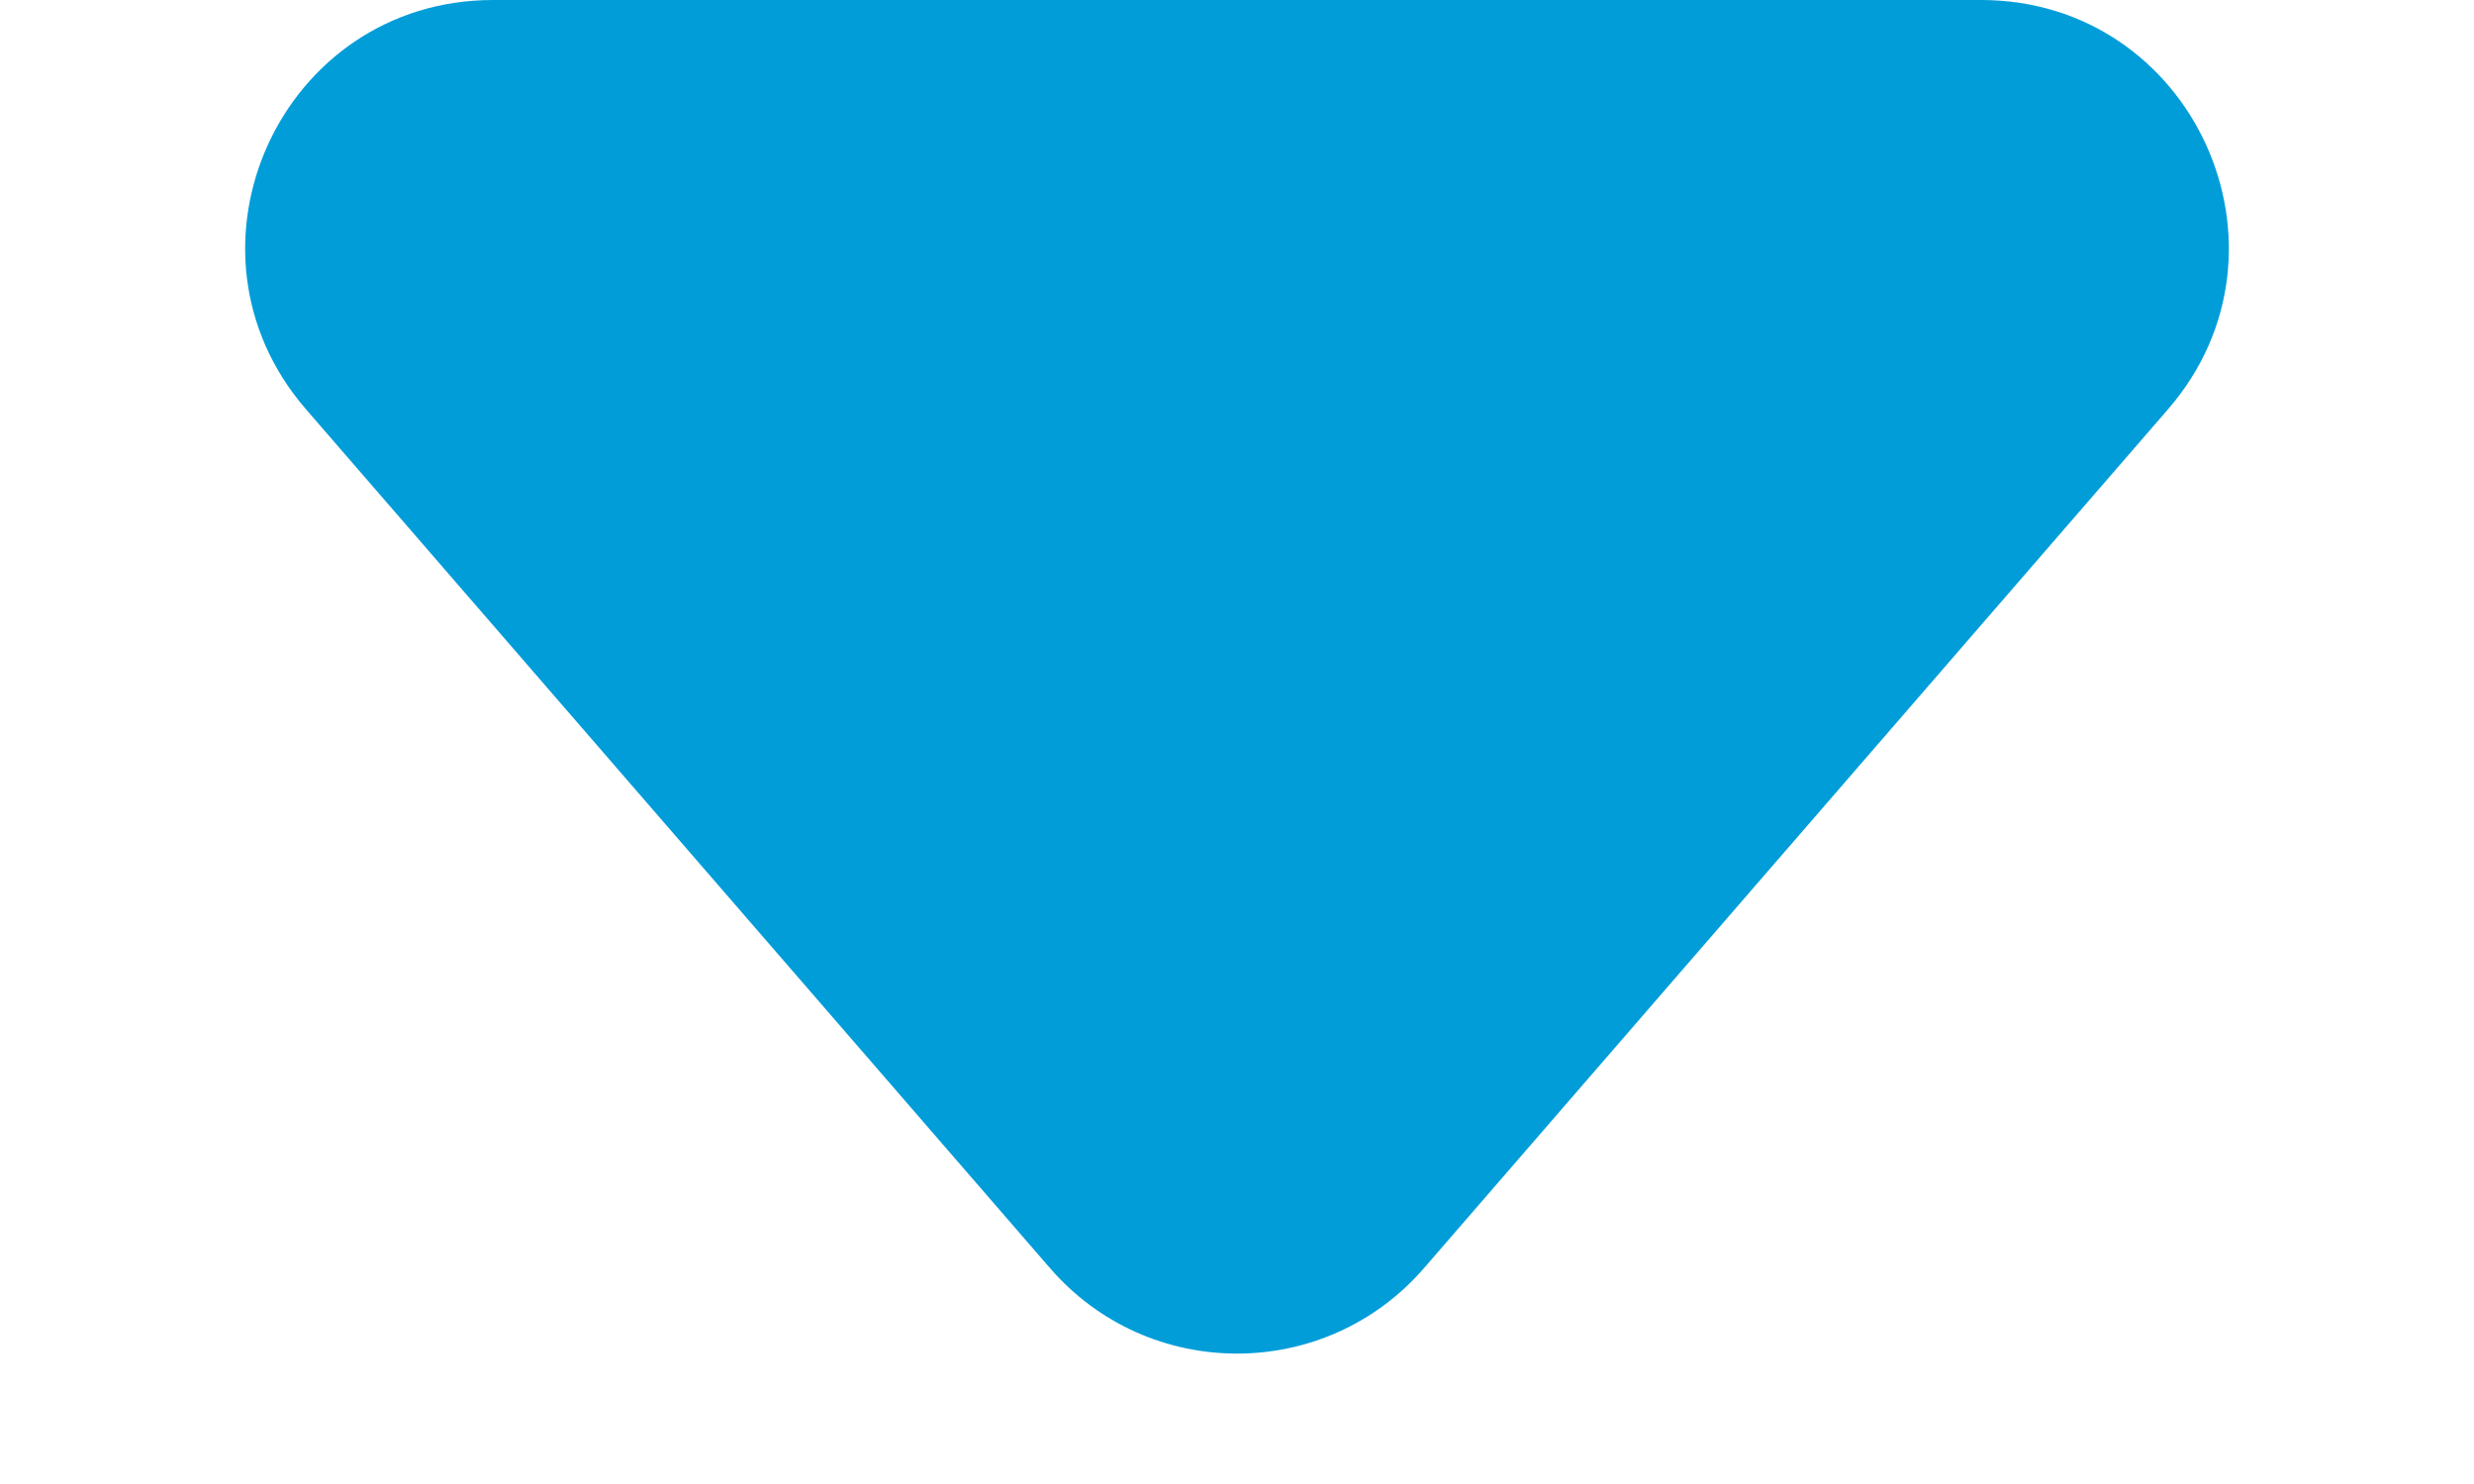
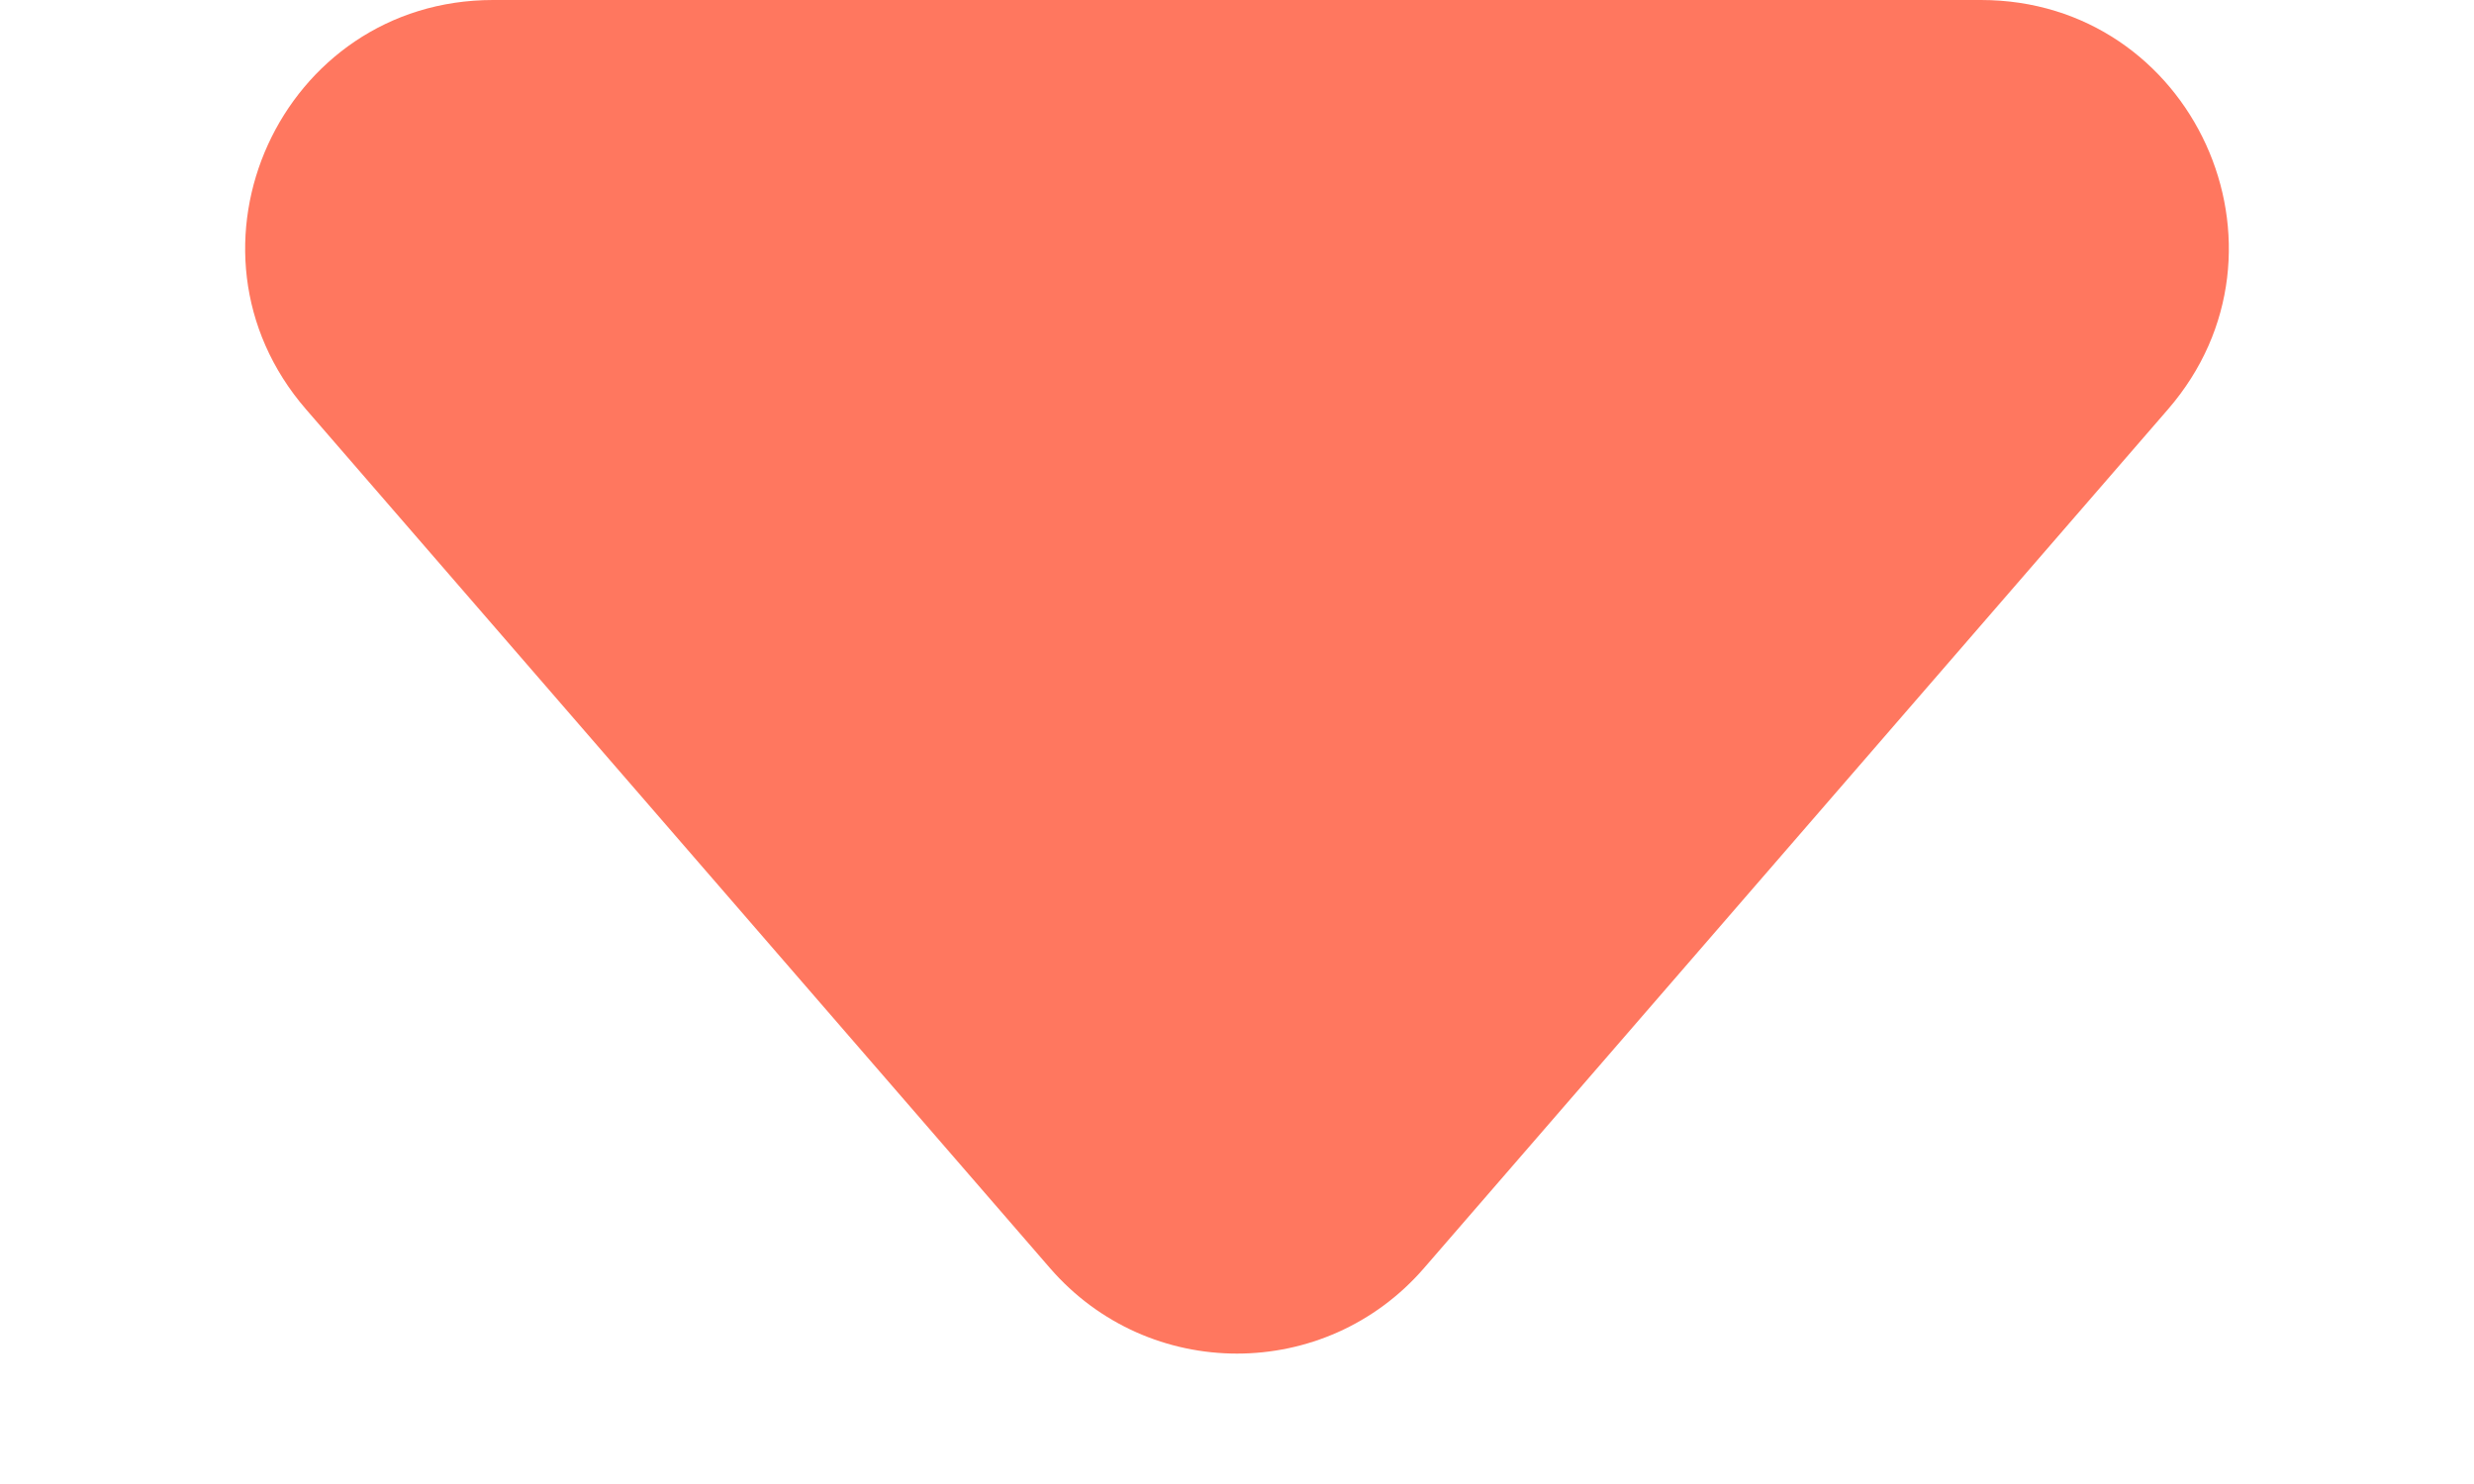
<svg xmlns="http://www.w3.org/2000/svg" width="10" height="6" viewBox="0 0 10 6" fill="none">
-   <path d="M5.756 5.127C5.357 5.588 4.643 5.588 4.244 5.127L1.237 1.655C0.676 1.007 1.136 0 1.993 0H8.007C8.864 0 9.324 1.007 8.763 1.655L5.756 5.127Z" fill="#009DD9" />
+   <path d="M5.756 5.127C5.357 5.588 4.643 5.588 4.244 5.127L1.237 1.655C0.676 1.007 1.136 0 1.993 0H8.007C8.864 0 9.324 1.007 8.763 1.655L5.756 5.127Z" fill="#FF775F" />
</svg>
